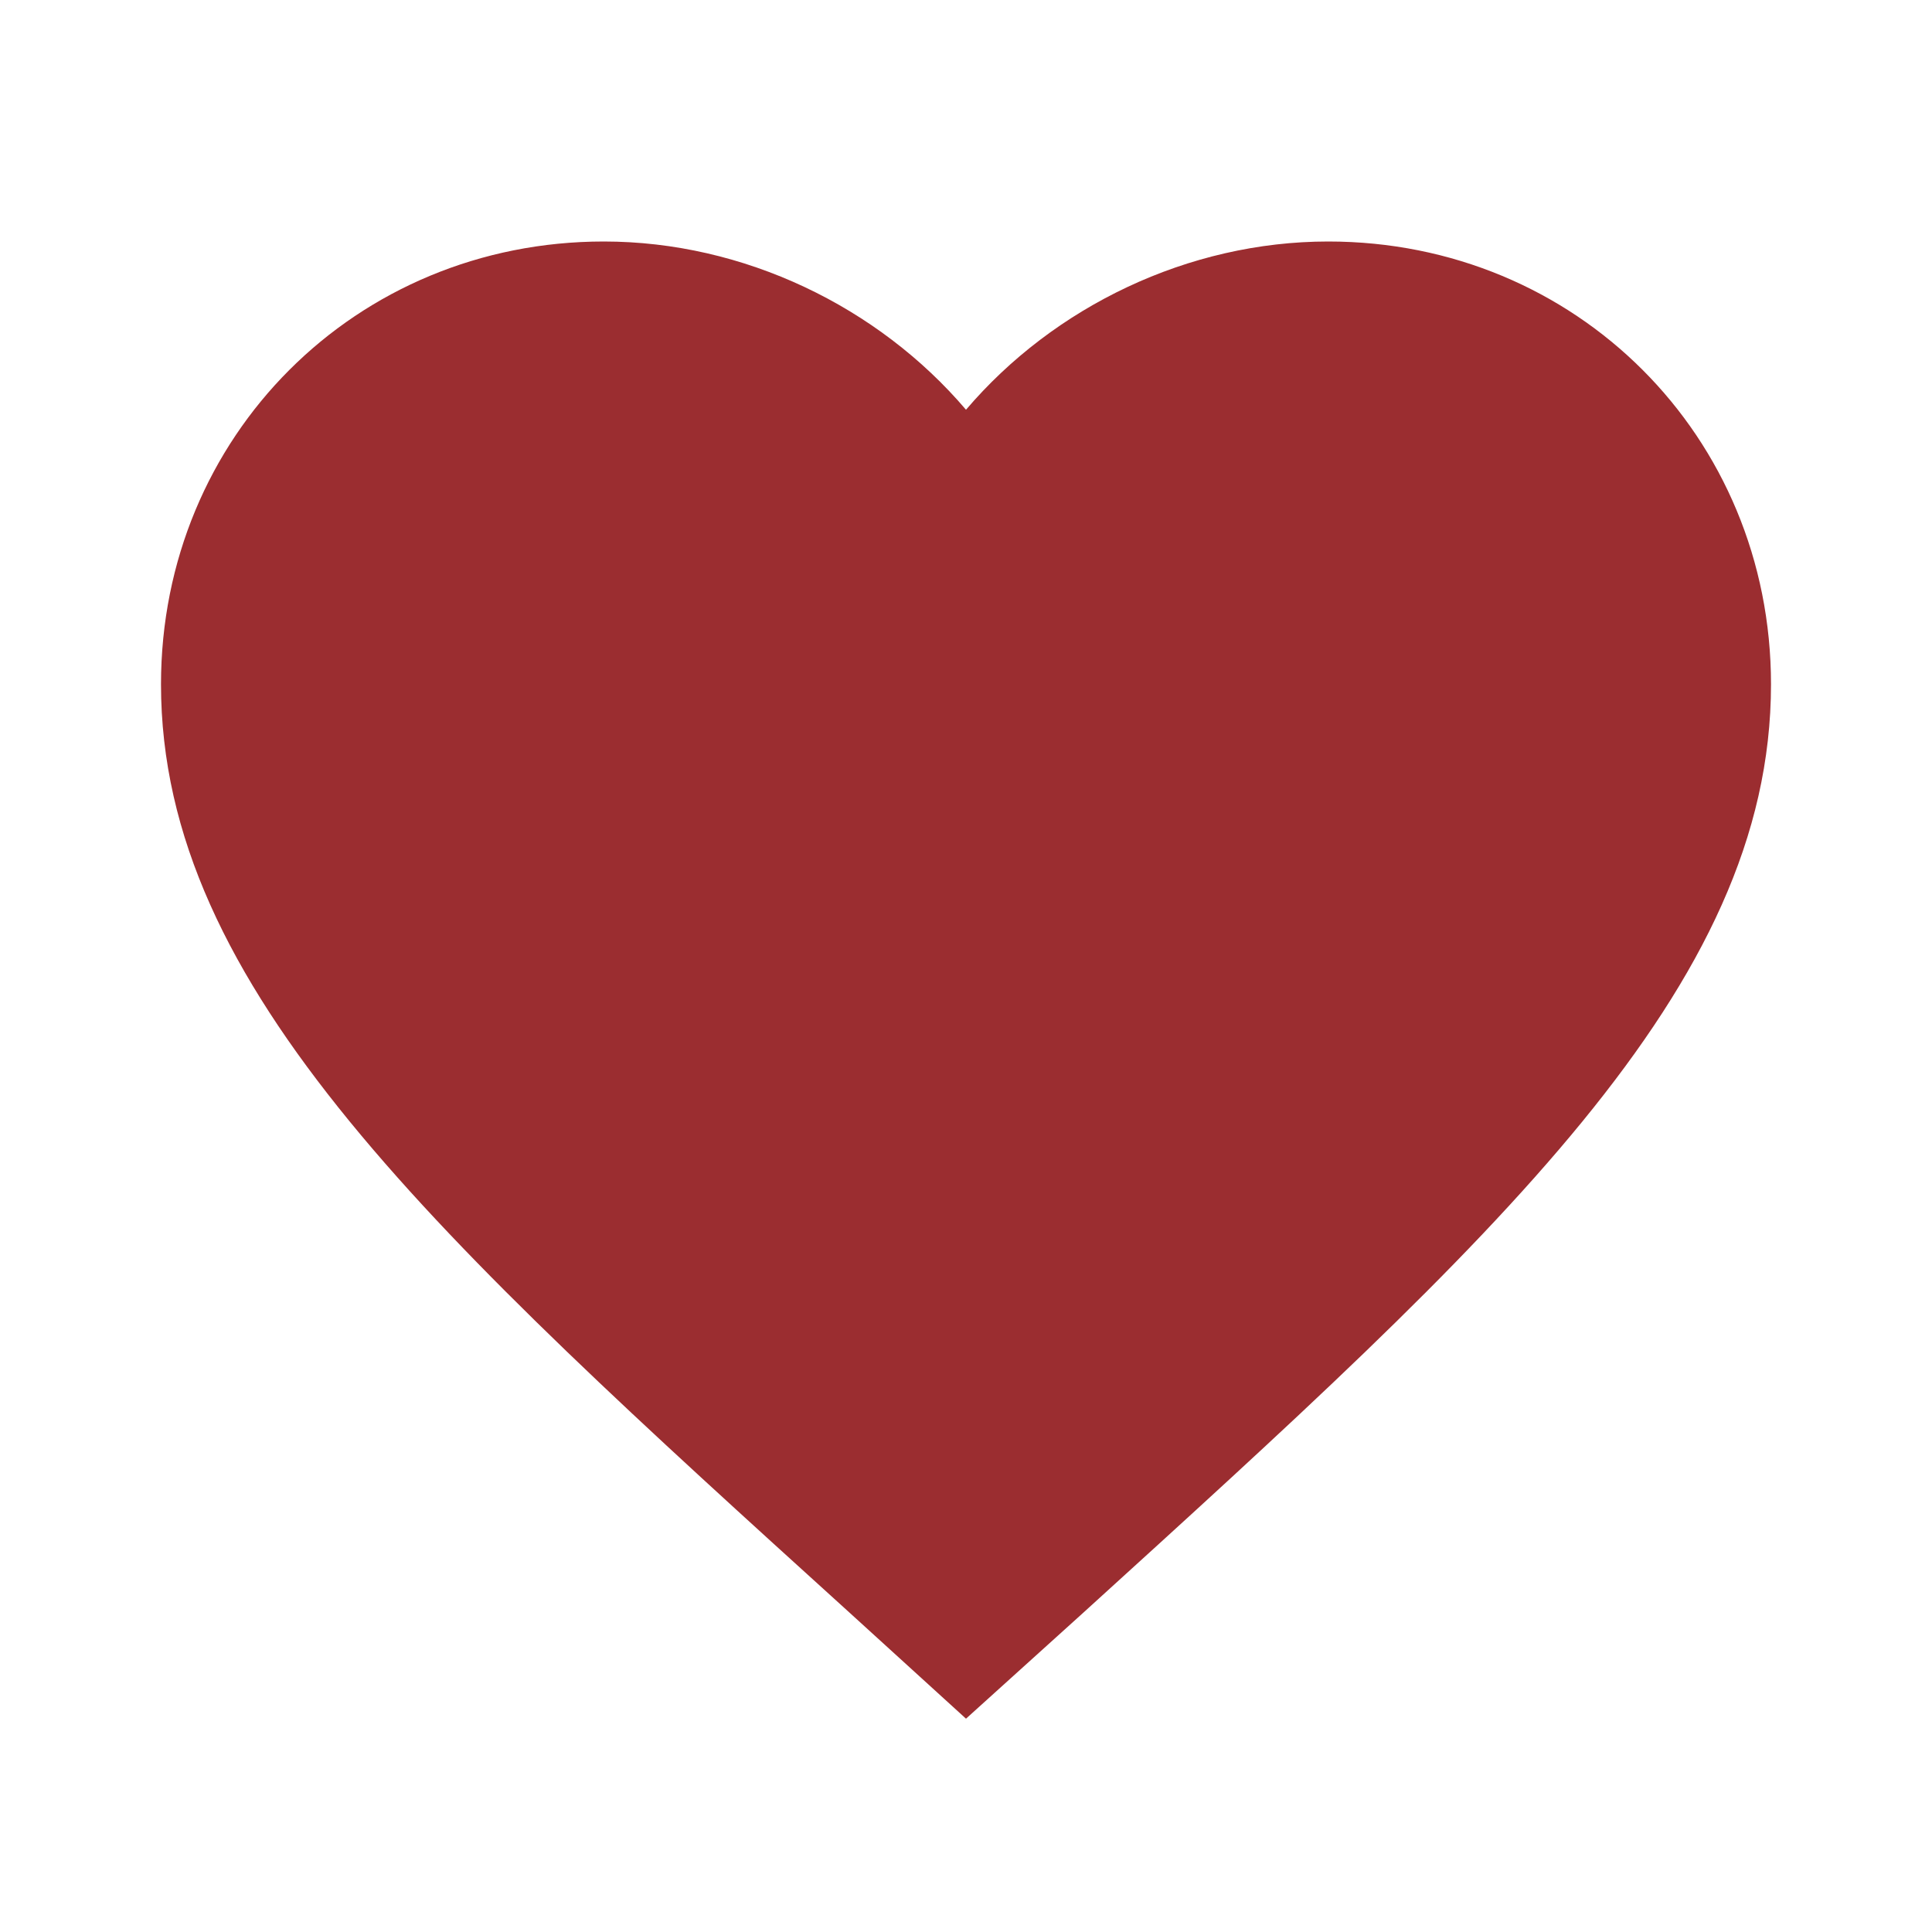
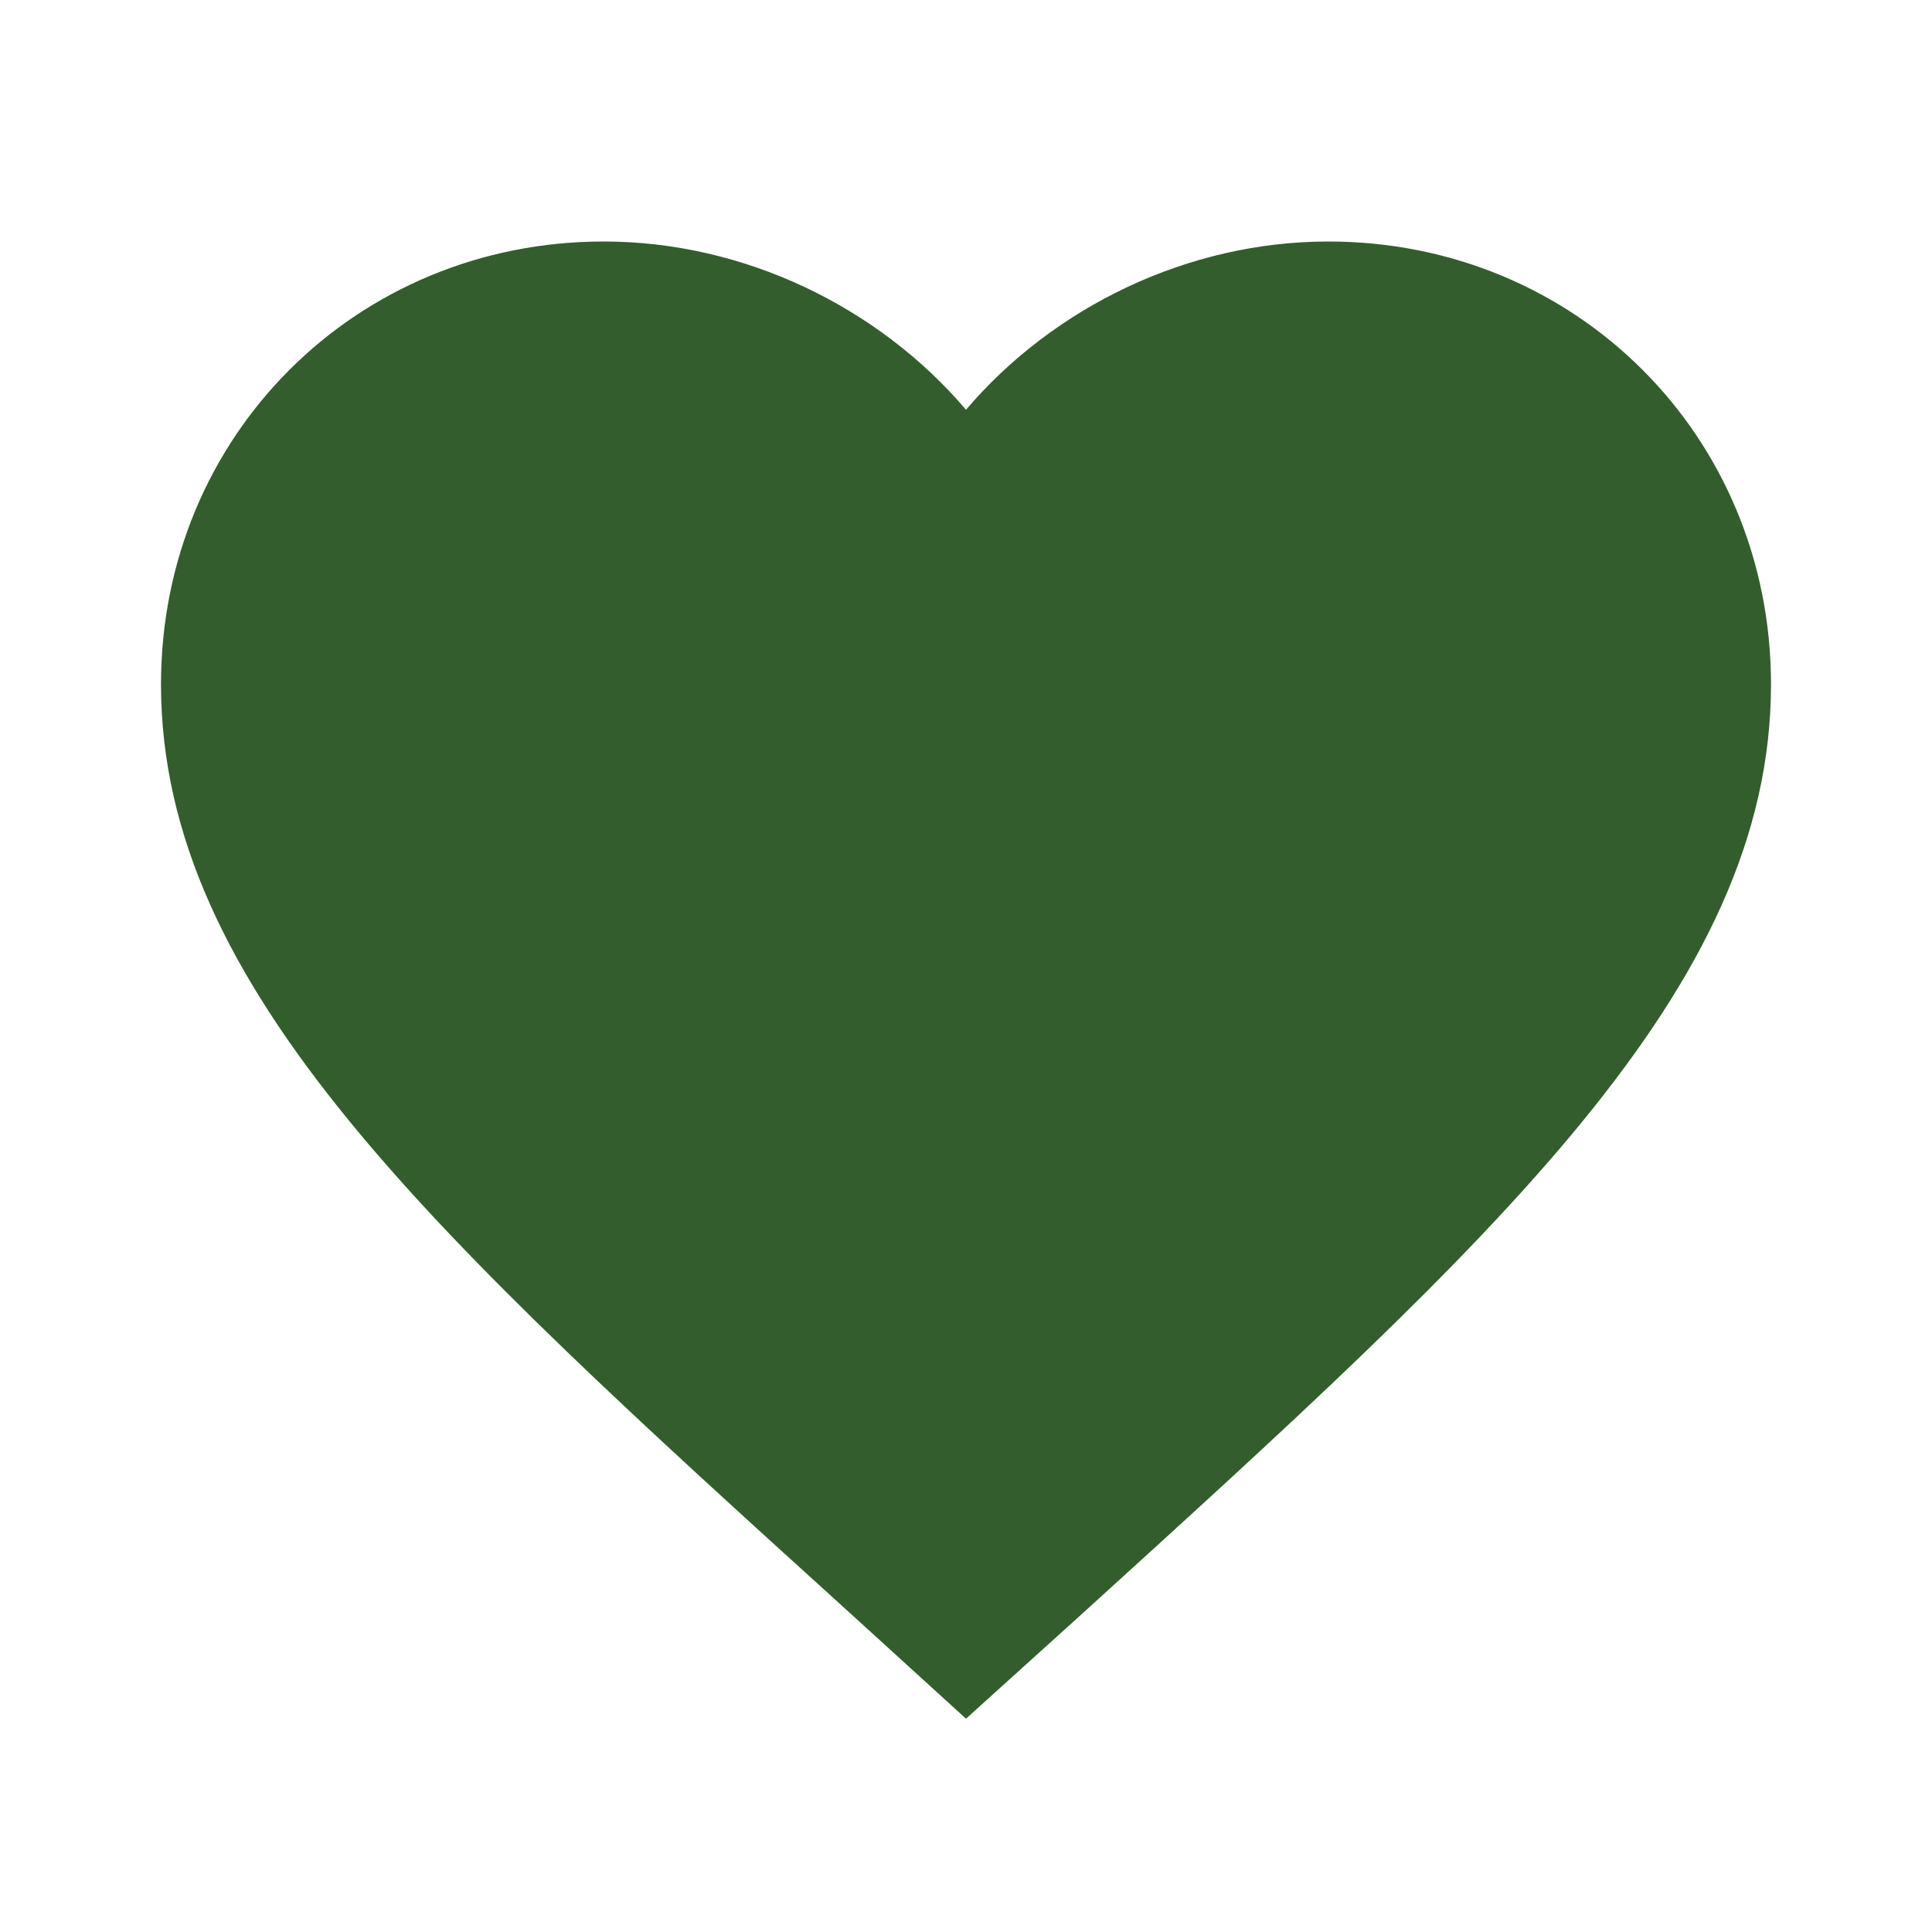
- <svg xmlns="http://www.w3.org/2000/svg" width="24" height="24" viewBox="0 0 24 24" fill="#9B2D30">
+ <svg xmlns="http://www.w3.org/2000/svg" width="24" height="24" viewBox="0 0 24 24" fill="#335D2D">
  <path d="M12 21.35l-1.45-1.32C5.4 15.36 2 12.28 2 8.5 2 5.42 4.42 3 7.5 3c1.74 0 3.41 0.81 4.5 2.09C13.09 3.81 14.76 3 16.5 3 19.58 3 22 5.42 22 8.5c0 3.78-3.4 6.86-8.55 11.54L12 21.35z" />
</svg>
